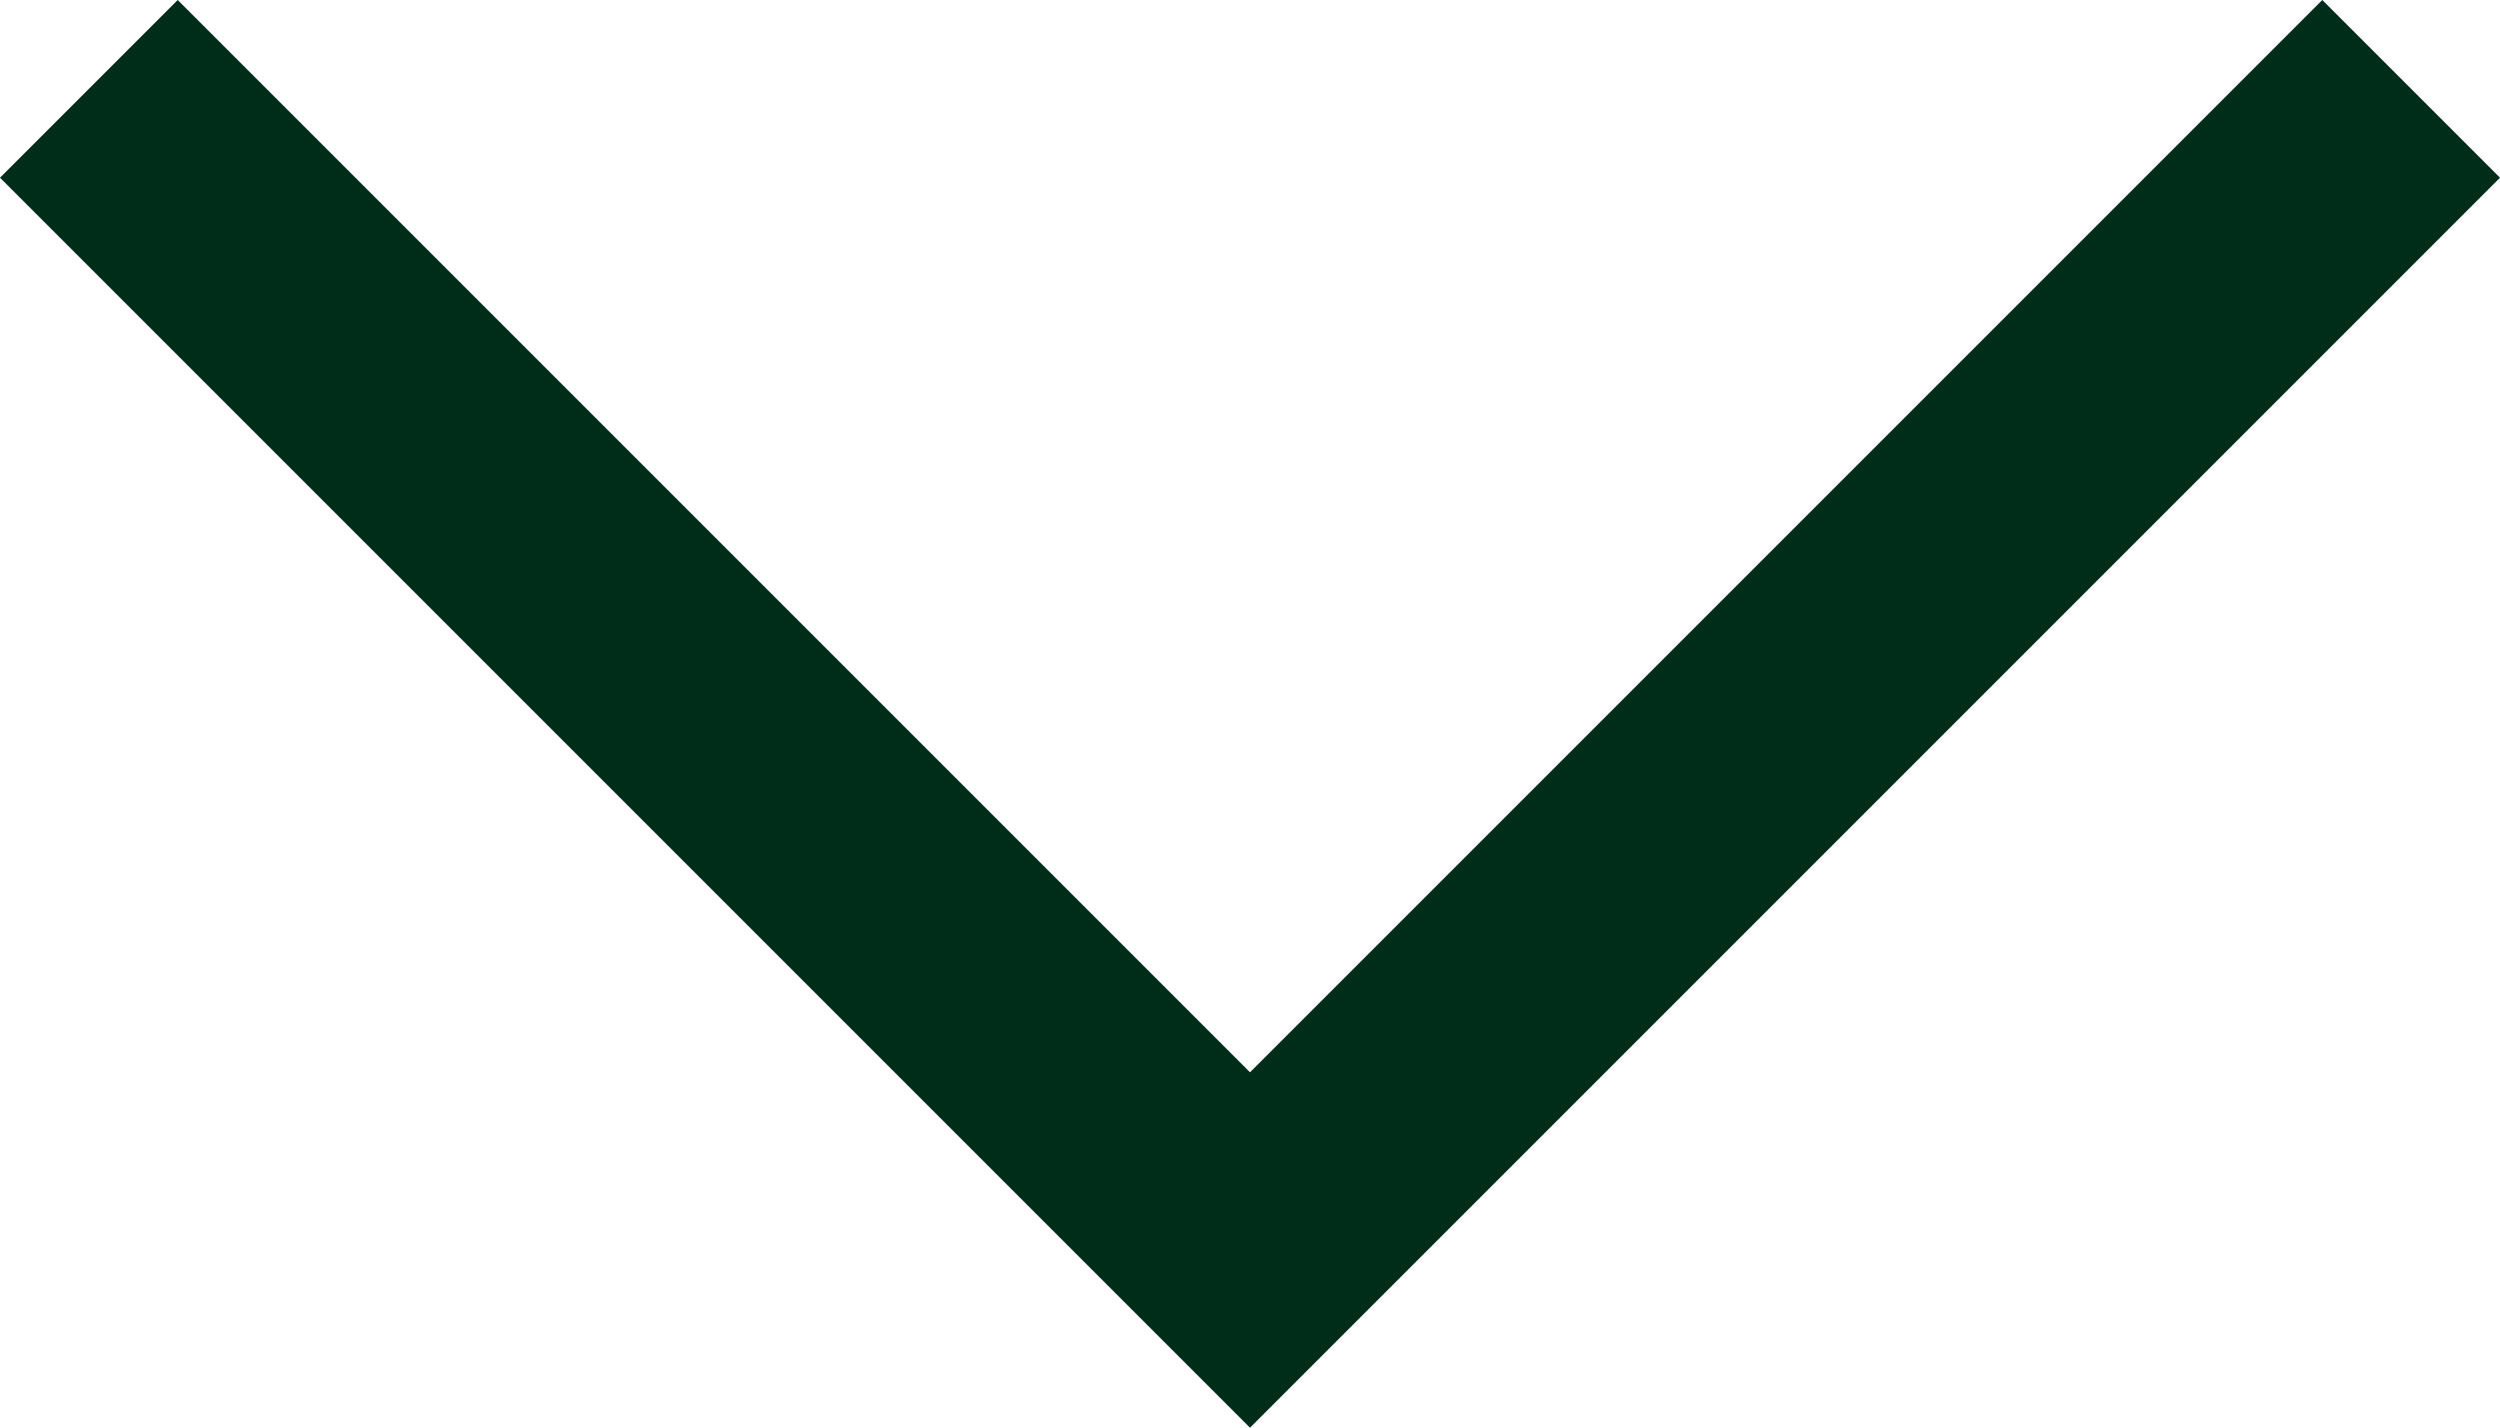
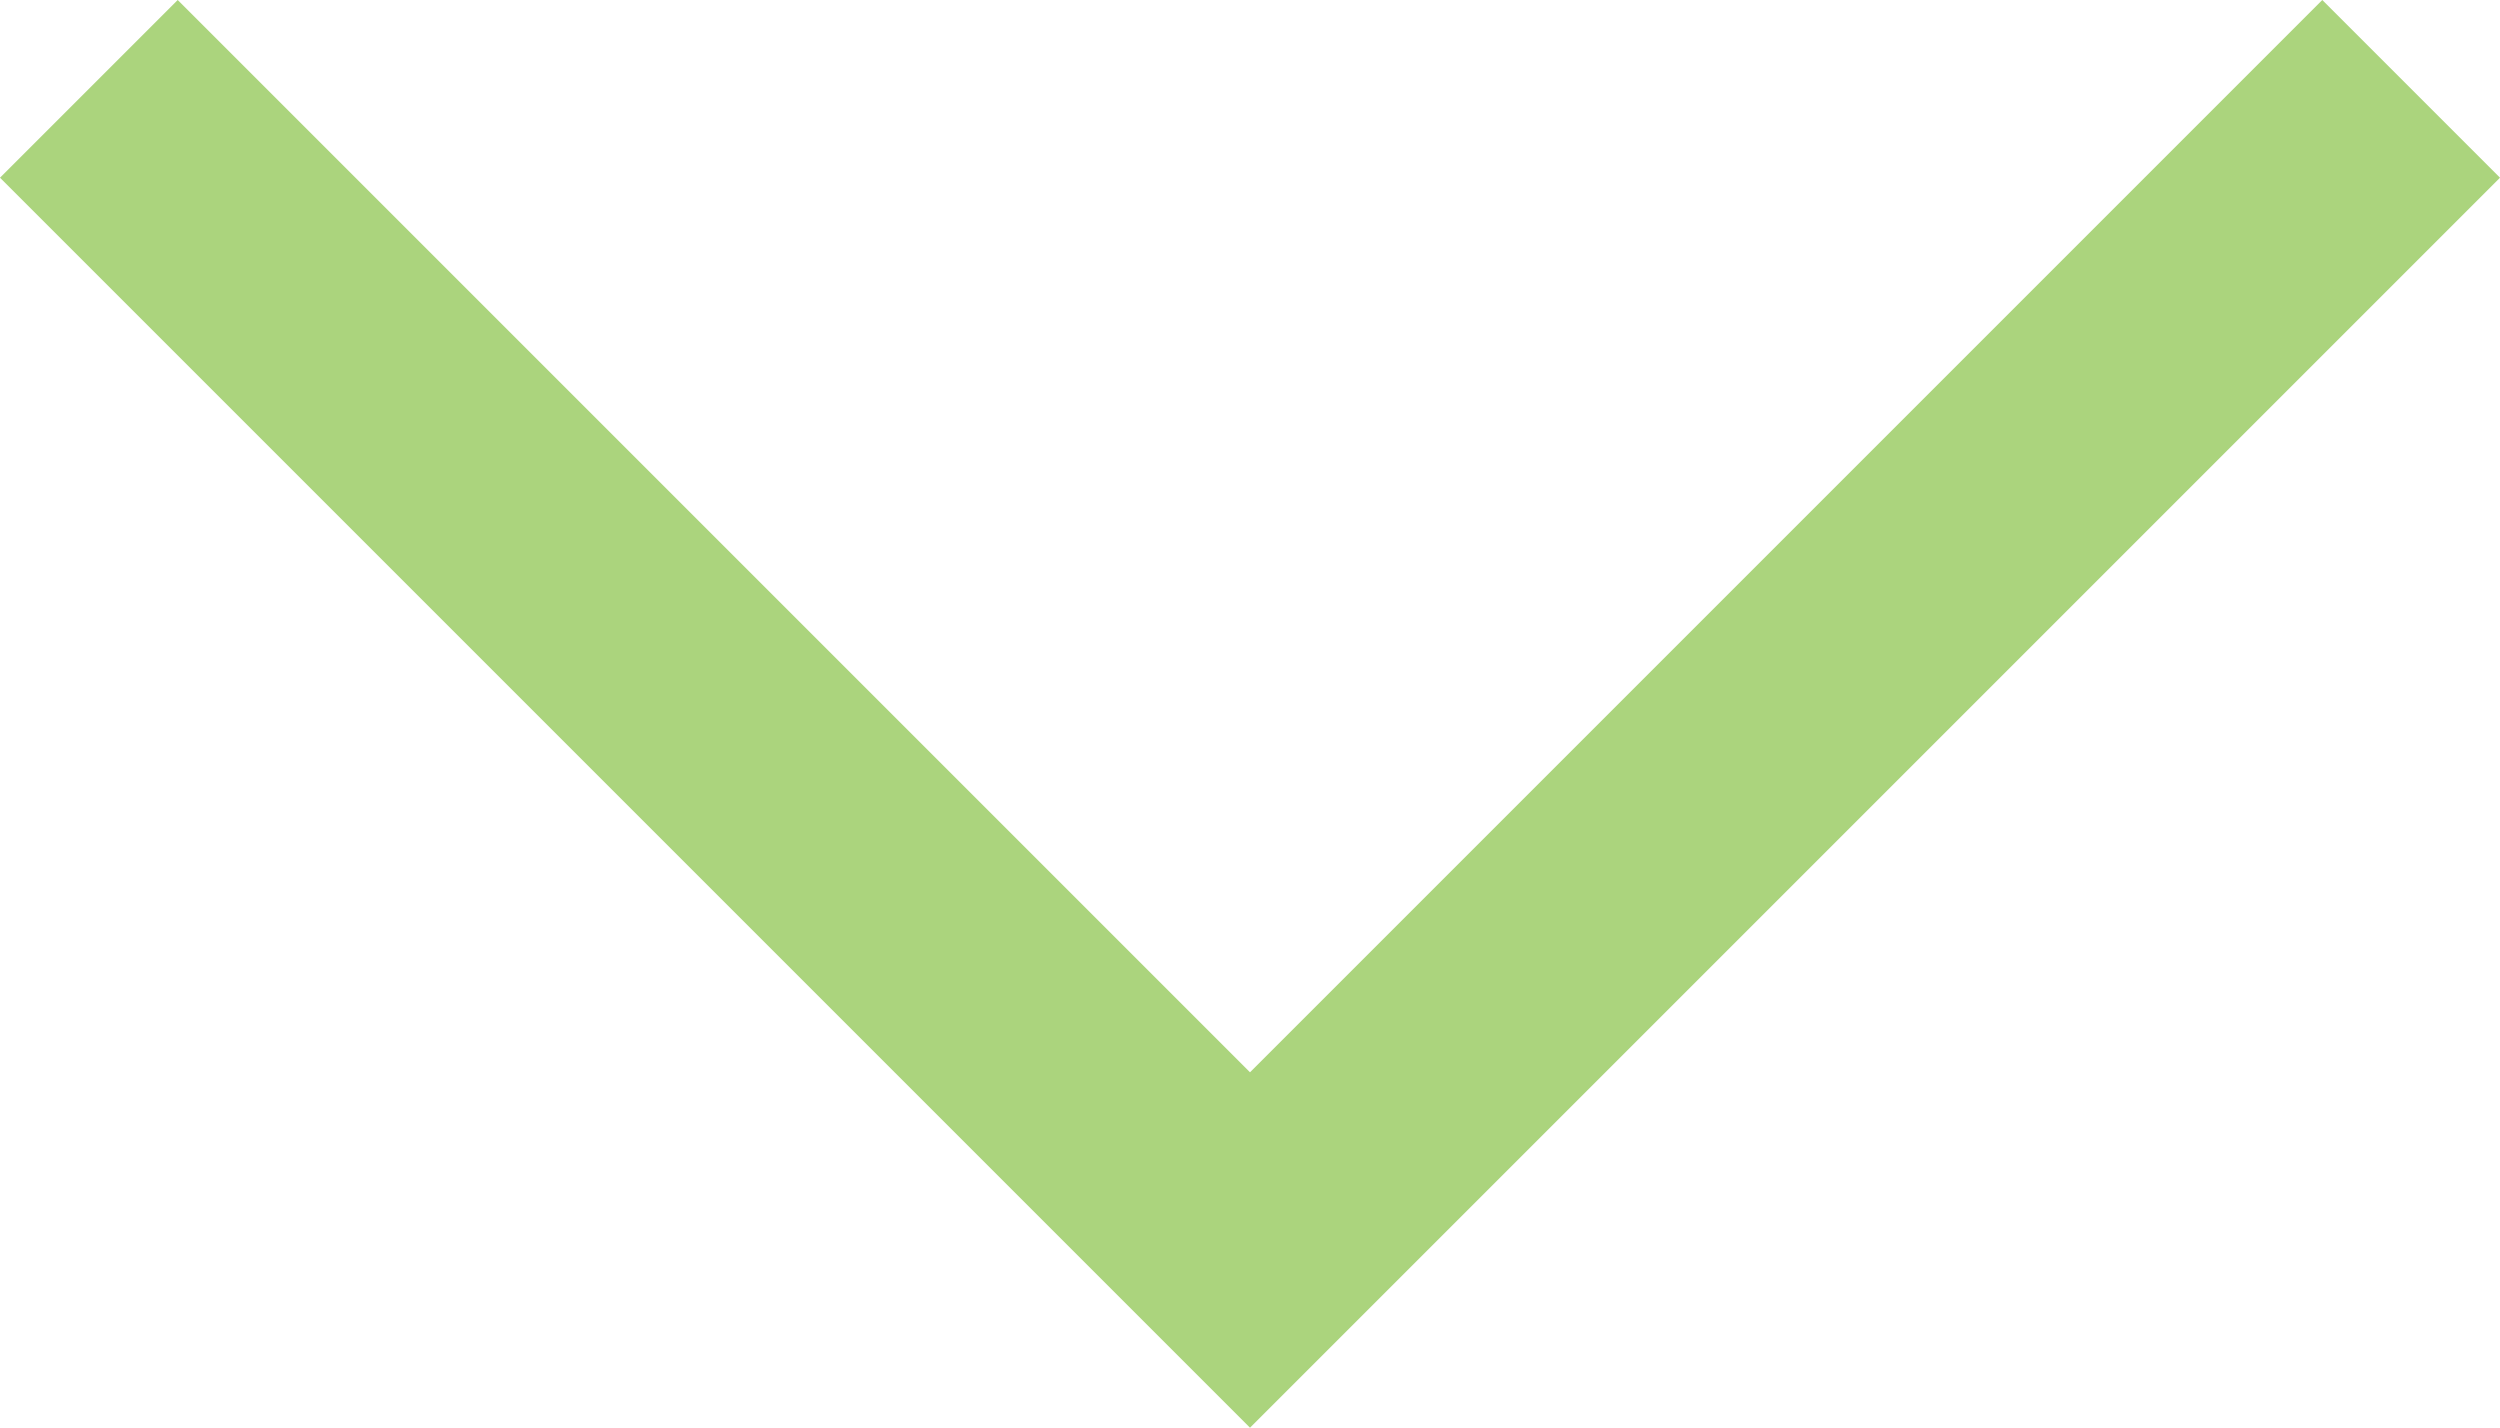
<svg xmlns="http://www.w3.org/2000/svg" id="Layer_2" viewBox="0 0 37.84 21.61">
  <defs>
-     <style>.cls-1{fill:#002c1a;stroke-width:0px;}</style>
+     <style>.cls-1{fill:#abd47d;stroke-width:0px;}</style>
  </defs>
  <g id="Layer_2-2">
    <polygon class="cls-1" points="37.84 2.69 18.92 21.61 18.92 21.61 18.92 21.61 0 2.69 2.69 0 18.92 16.23 35.15 0 37.84 2.69" />
  </g>
</svg>
